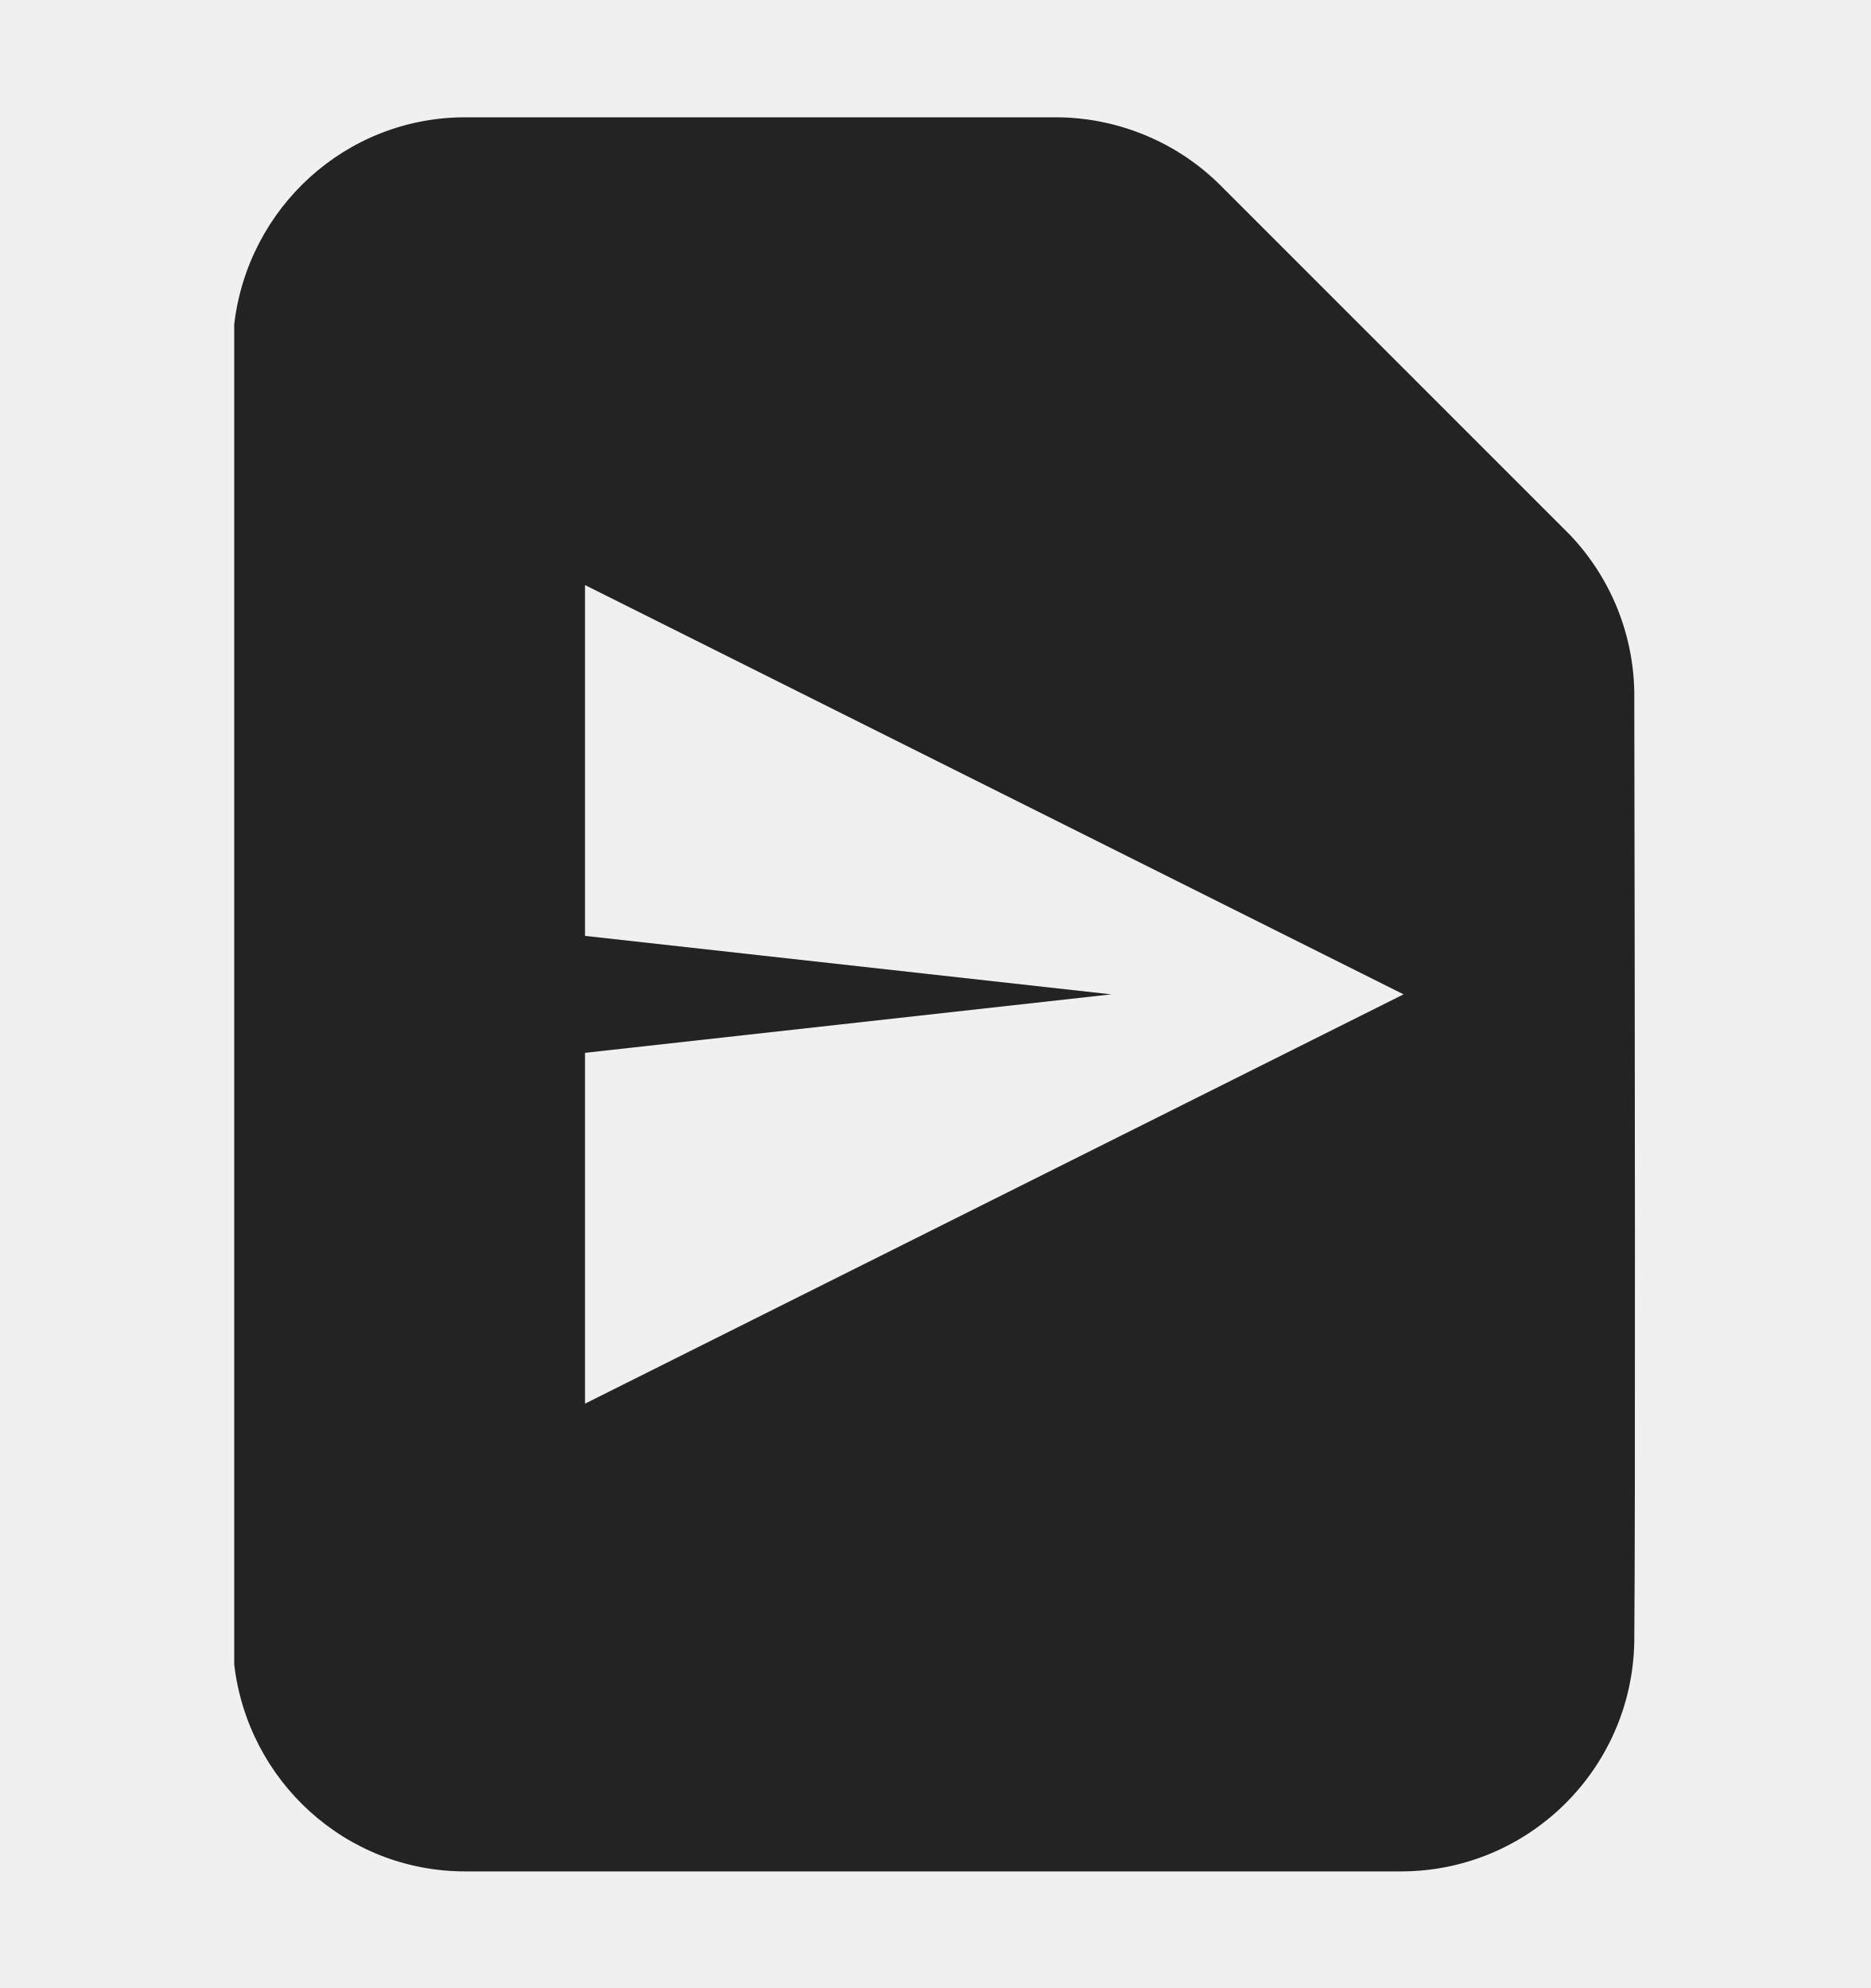
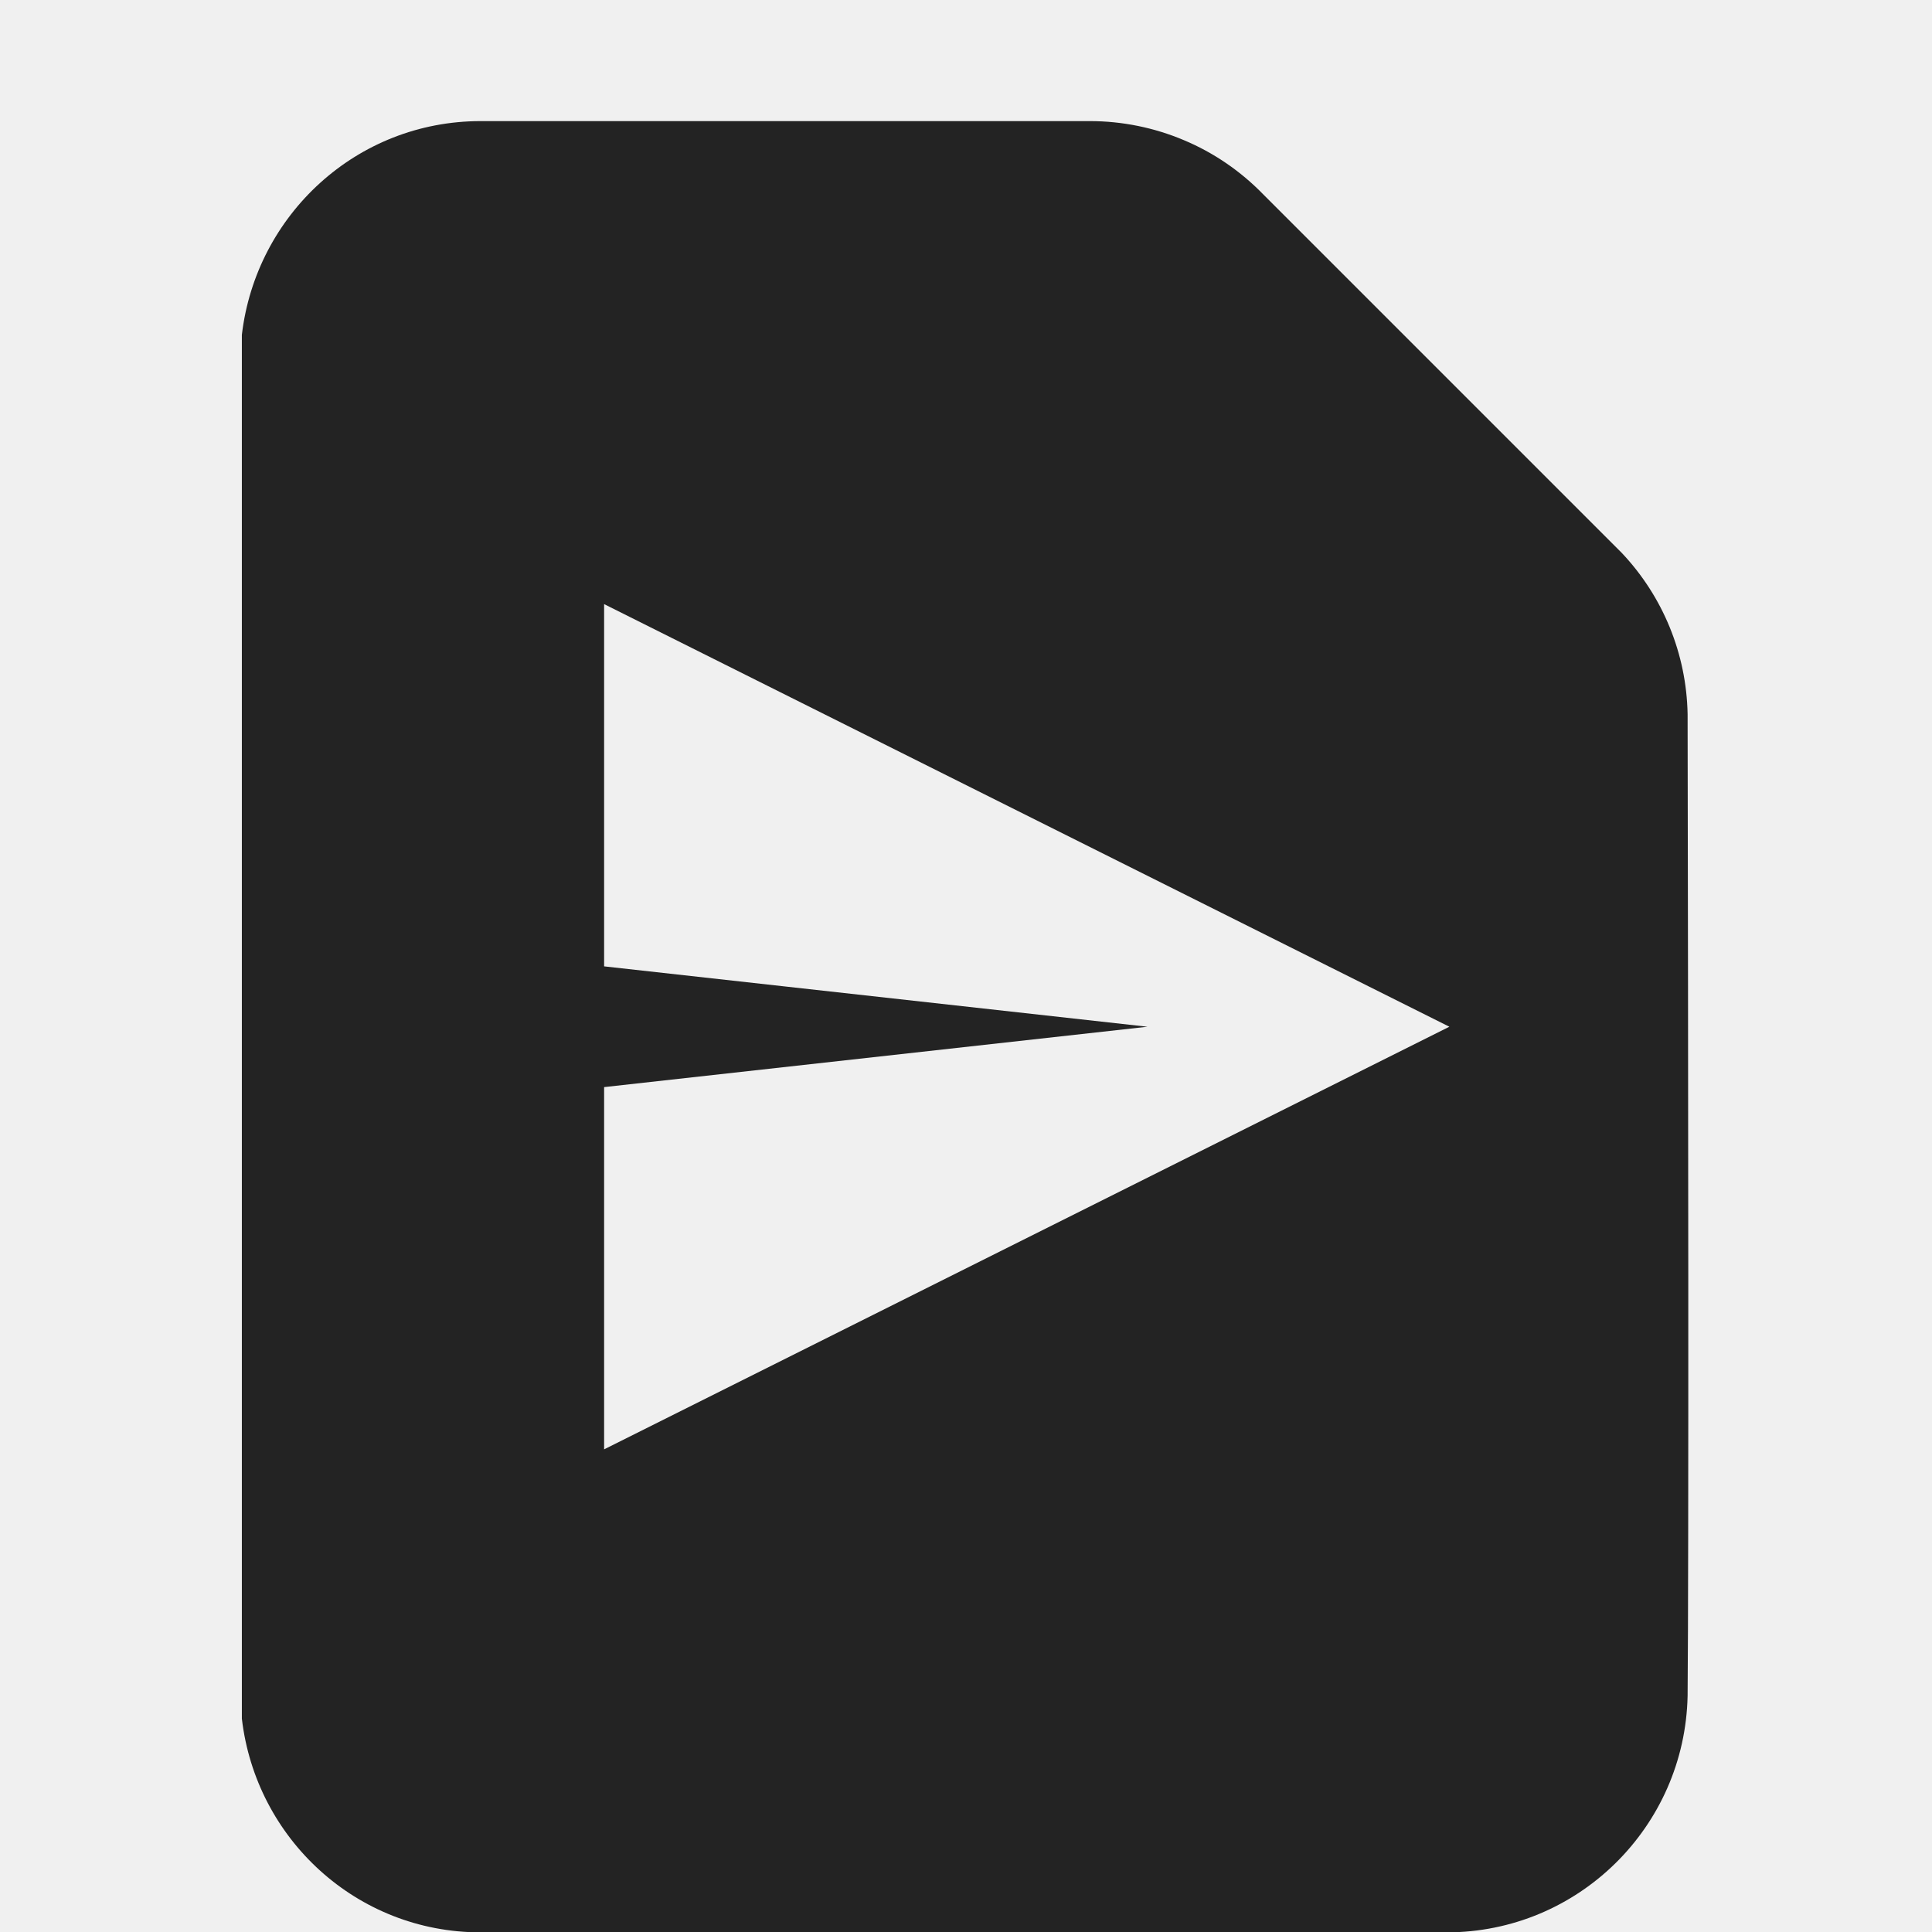
- <svg xmlns="http://www.w3.org/2000/svg" width="16" height="17" viewBox="0 0 16 17" fill="none">
+ <svg xmlns="http://www.w3.org/2000/svg" width="16" height="16" viewBox="0 0 16 16" fill="none">
  <g clip-path="url(#clip0_409_3717)">
    <path d="M3.98 1.003C2.955 1.003 2.12 1.778 2.003 2.773V14.233C2.119 15.228 2.954 16.003 3.98 16.003H11.98C13.07 16.003 13.954 15.129 13.976 14.044C13.986 12.95 13.981 8.621 13.976 5.914C13.967 5.416 13.772 4.939 13.429 4.577L10.46 1.608C10.274 1.417 10.051 1.264 9.805 1.161C9.559 1.057 9.294 1.003 9.027 1.003H3.98ZM5.003 5.003L12.003 8.503L5.003 12.003V9.003L9.503 8.503L5.003 8.003V5.003Z" fill="#232323" />
  </g>
  <defs>
    <clipPath id="clip0_409_3717">
      <rect width="16" height="16.003" fill="white" />
    </clipPath>
  </defs>
</svg>
